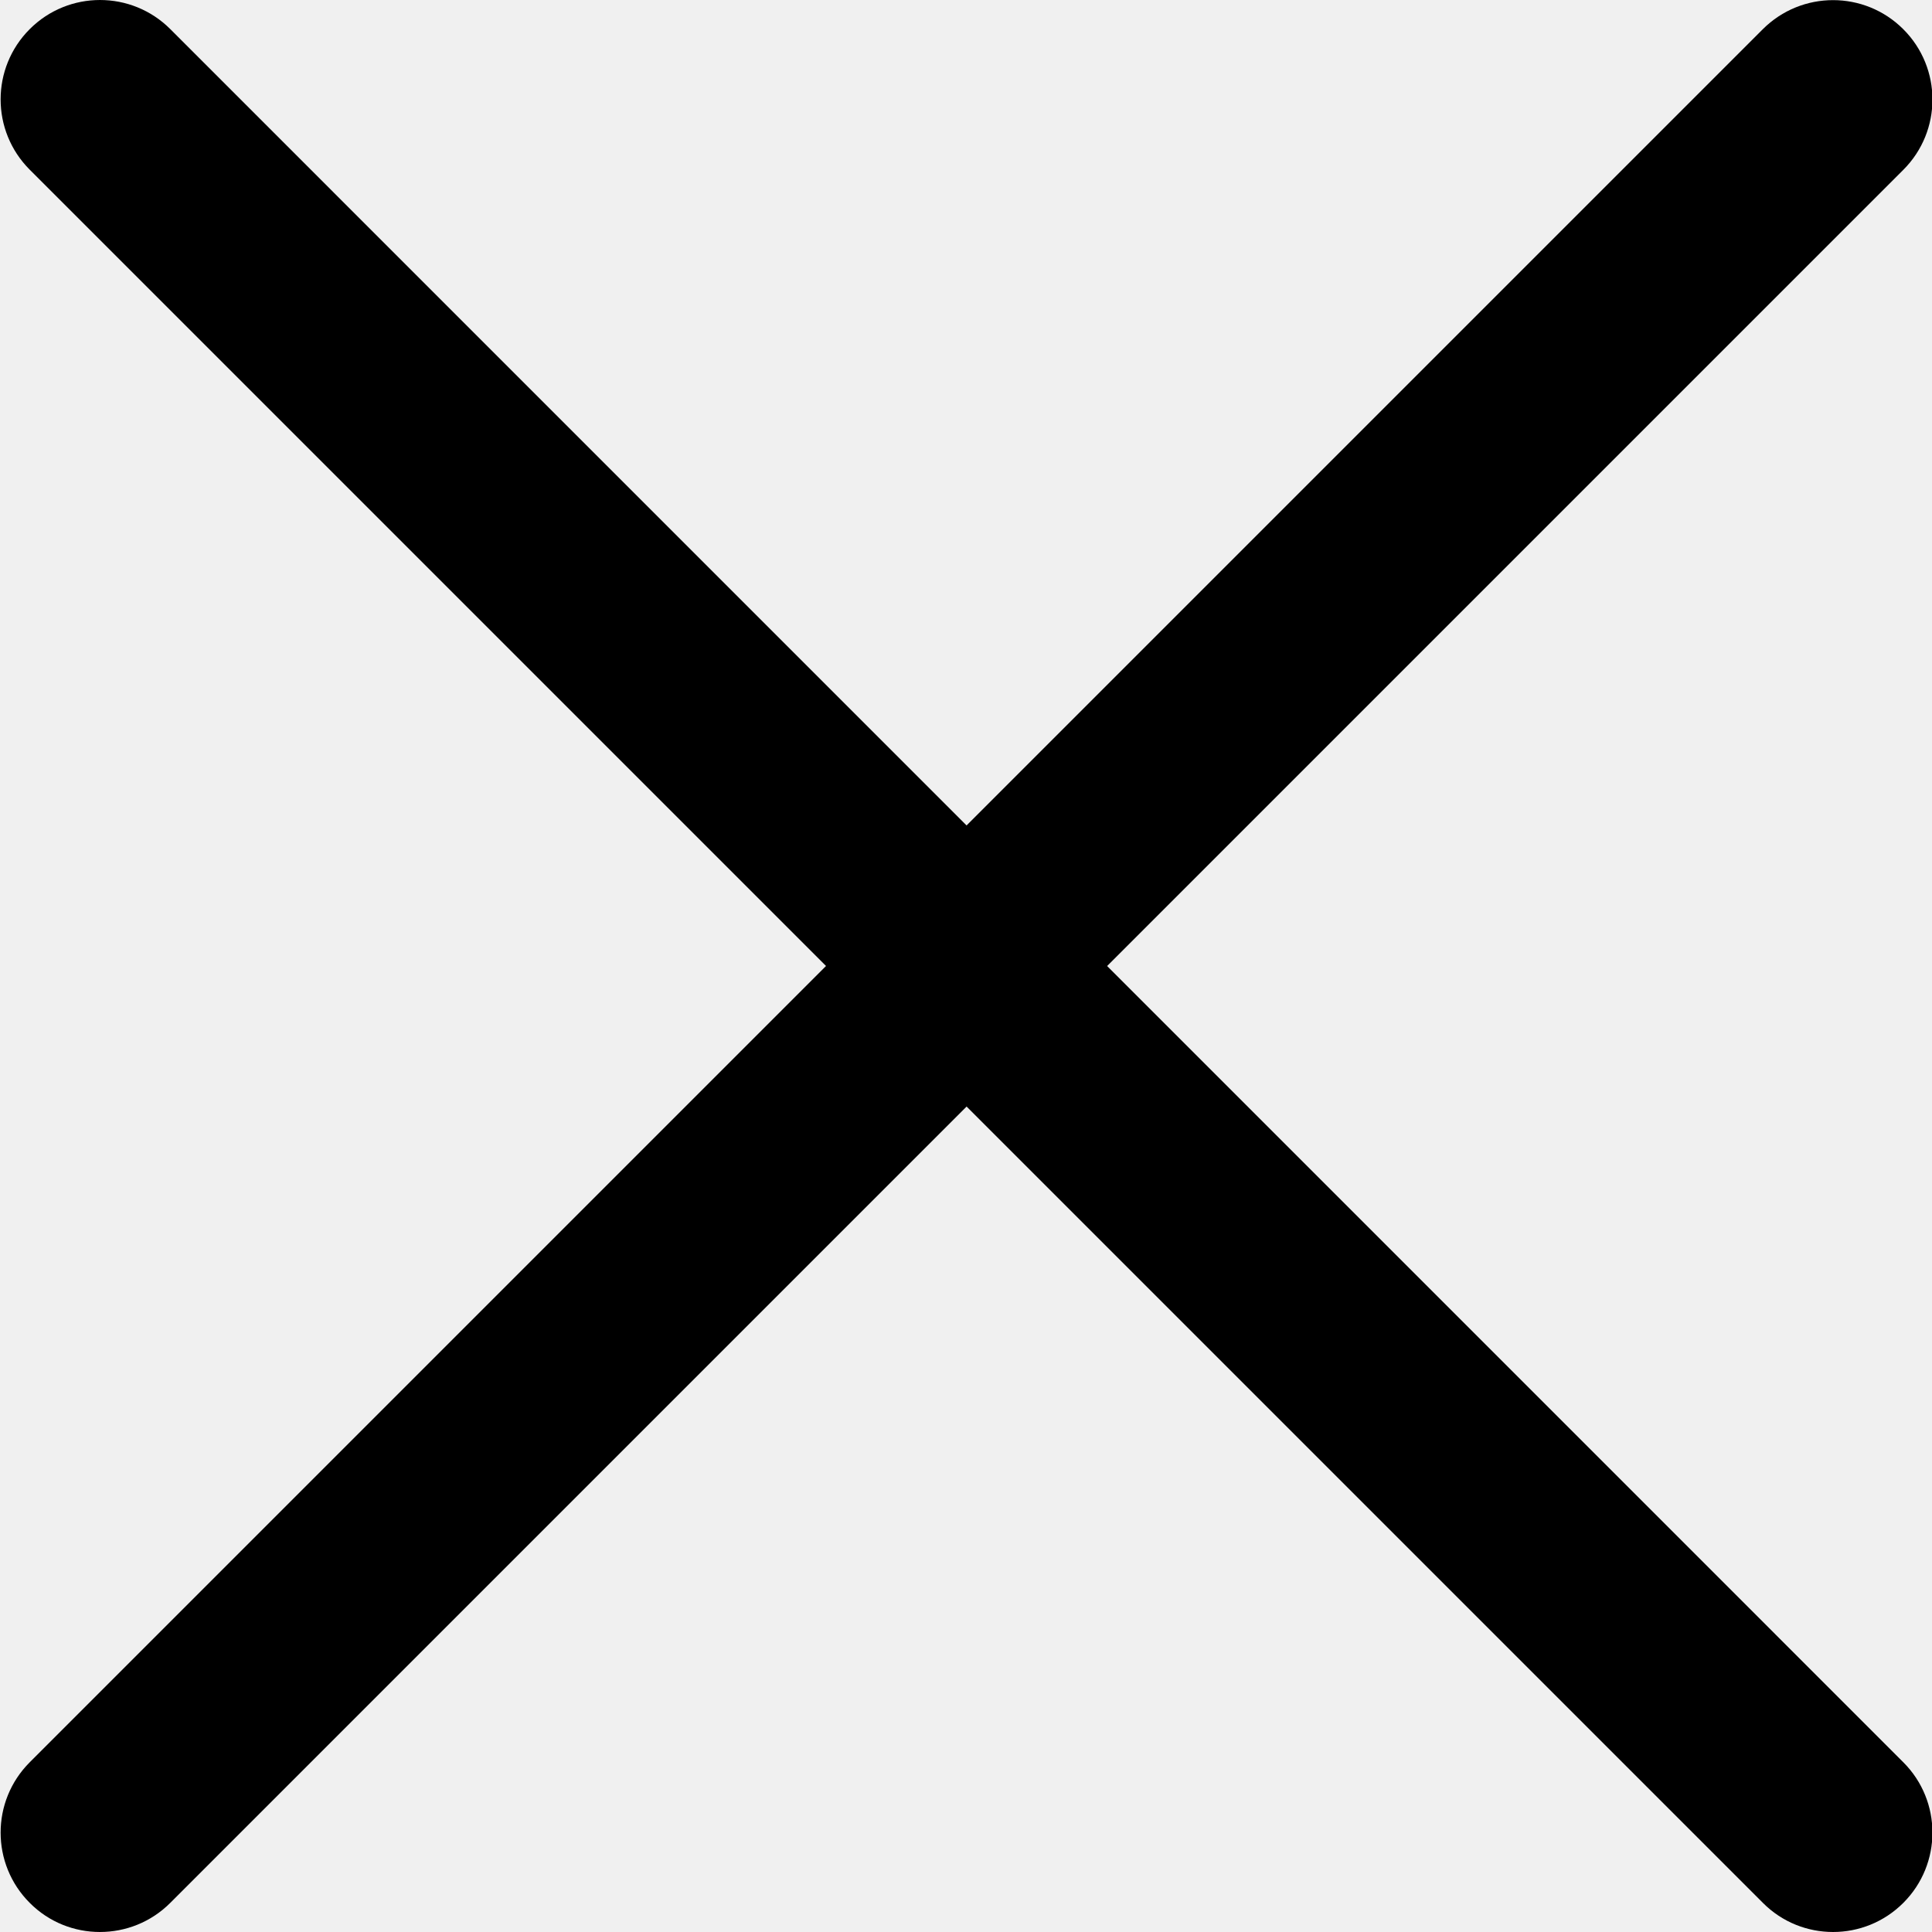
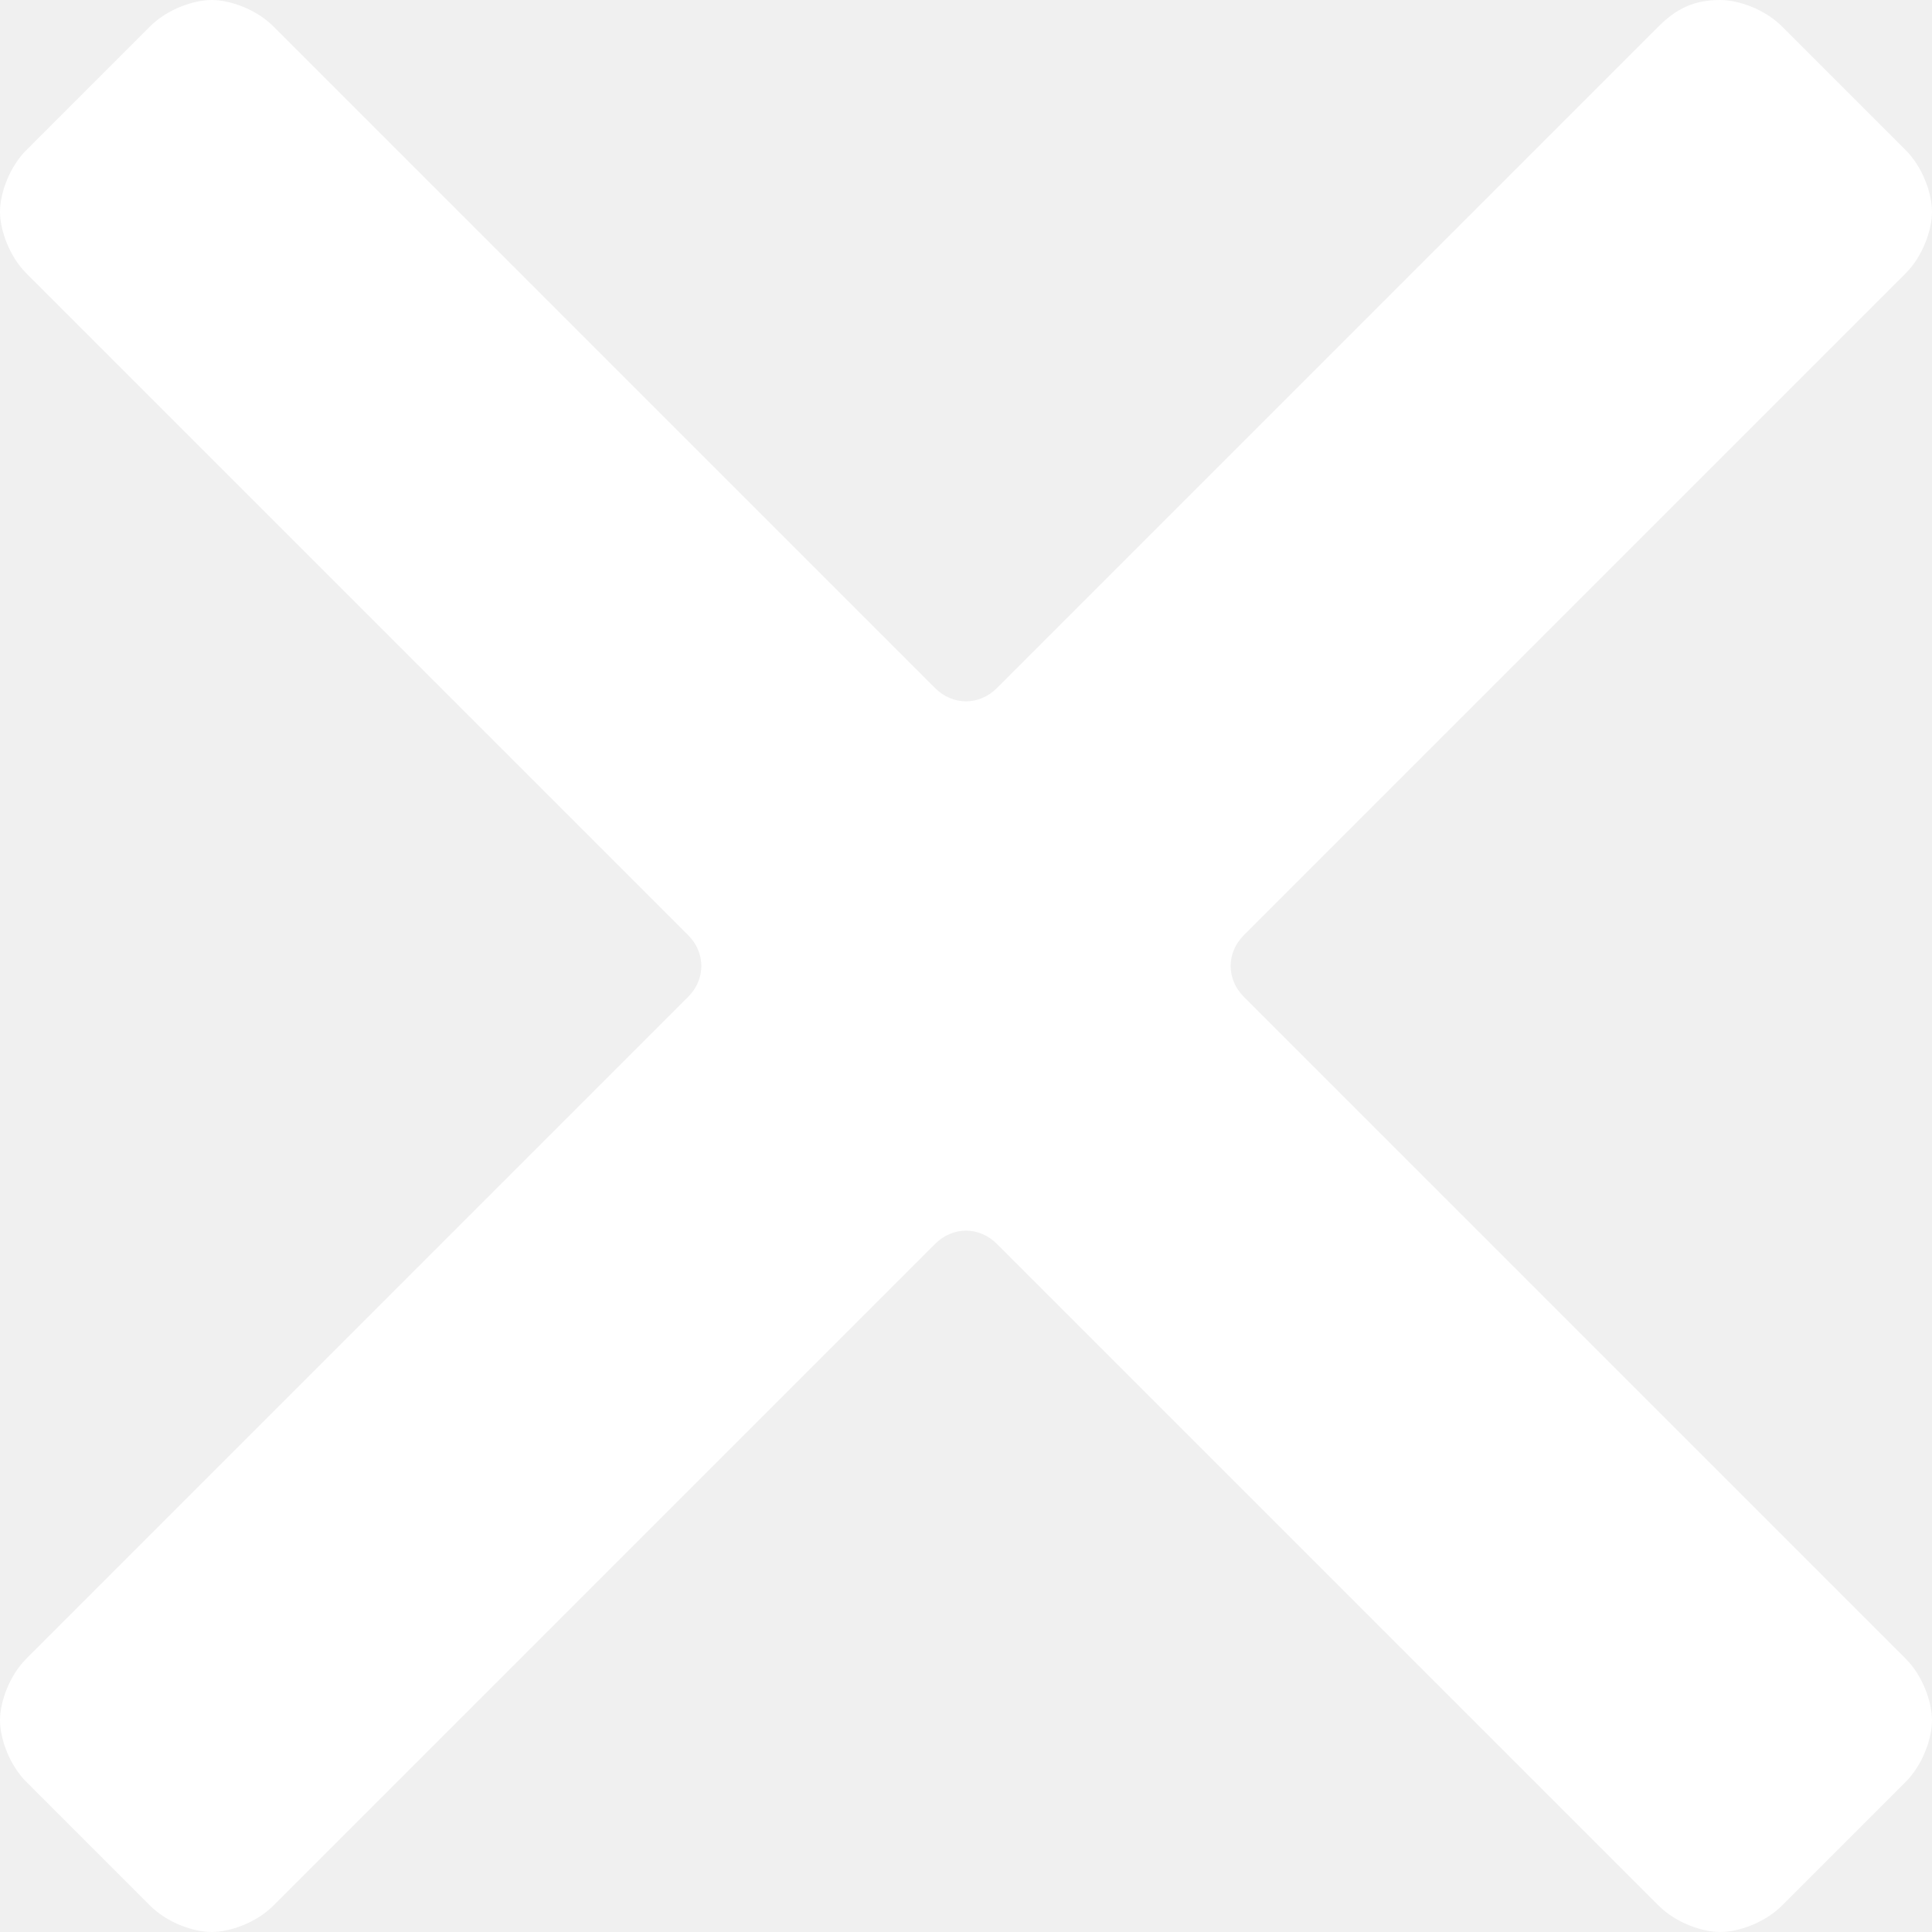
- <svg xmlns="http://www.w3.org/2000/svg" height="311pt" viewBox="0 0 311 311.099" width="311pt">
-   <path d="m16.043 311.098c-4.094 0-8.191-1.555-11.305-4.691-6.25-6.25-6.25-16.387 0-22.637l279.059-279.059c6.254-6.254 16.387-6.254 22.637 0 6.25 6.25 6.25 16.383 0 22.633l-279.062 279.062c-3.137 3.137-7.23 4.691-11.328 4.691zm0 0" />
-   <path d="m295.125 311.098c-4.094 0-8.191-1.555-11.305-4.691l-279.082-279.082c-6.25-6.254-6.25-16.387 0-22.637s16.383-6.25 22.633 0l279.062 279.082c6.25 6.25 6.25 16.387 0 22.637-3.137 3.137-7.23 4.691-11.309 4.691zm0 0" />
+ <svg xmlns="http://www.w3.org/2000/svg" version="1.1" viewBox="0 0 21.9 21.9" enable-background="new 0 0 21.9 21.9" width="512px" height="512px">
+   <path d="M14.1,11.3c-0.2-0.2-0.2-0.5,0-0.7l7.5-7.5c0.2-0.2,0.3-0.5,0.3-0.7s-0.1-0.5-0.3-0.7l-1.4-1.4C20,0.1,19.7,0,19.5,0  c-0.3,0-0.5,0.1-0.7,0.3l-7.5,7.5c-0.2,0.2-0.5,0.2-0.7,0L3.1,0.3C2.9,0.1,2.6,0,2.4,0S1.9,0.1,1.7,0.3L0.3,1.7C0.1,1.9,0,2.2,0,2.4  s0.1,0.5,0.3,0.7l7.5,7.5c0.2,0.2,0.2,0.5,0,0.7l-7.5,7.5C0.1,19,0,19.3,0,19.5s0.1,0.5,0.3,0.7l1.4,1.4c0.2,0.2,0.5,0.3,0.7,0.3  s0.5-0.1,0.7-0.3l7.5-7.5c0.2-0.2,0.5-0.2,0.7,0l7.5,7.5c0.2,0.2,0.5,0.3,0.7,0.3s0.5-0.1,0.7-0.3l1.4-1.4c0.2-0.2,0.3-0.5,0.3-0.7  s-0.1-0.5-0.3-0.7L14.1,11.3z" fill="#FFFFFF" />
</svg>
